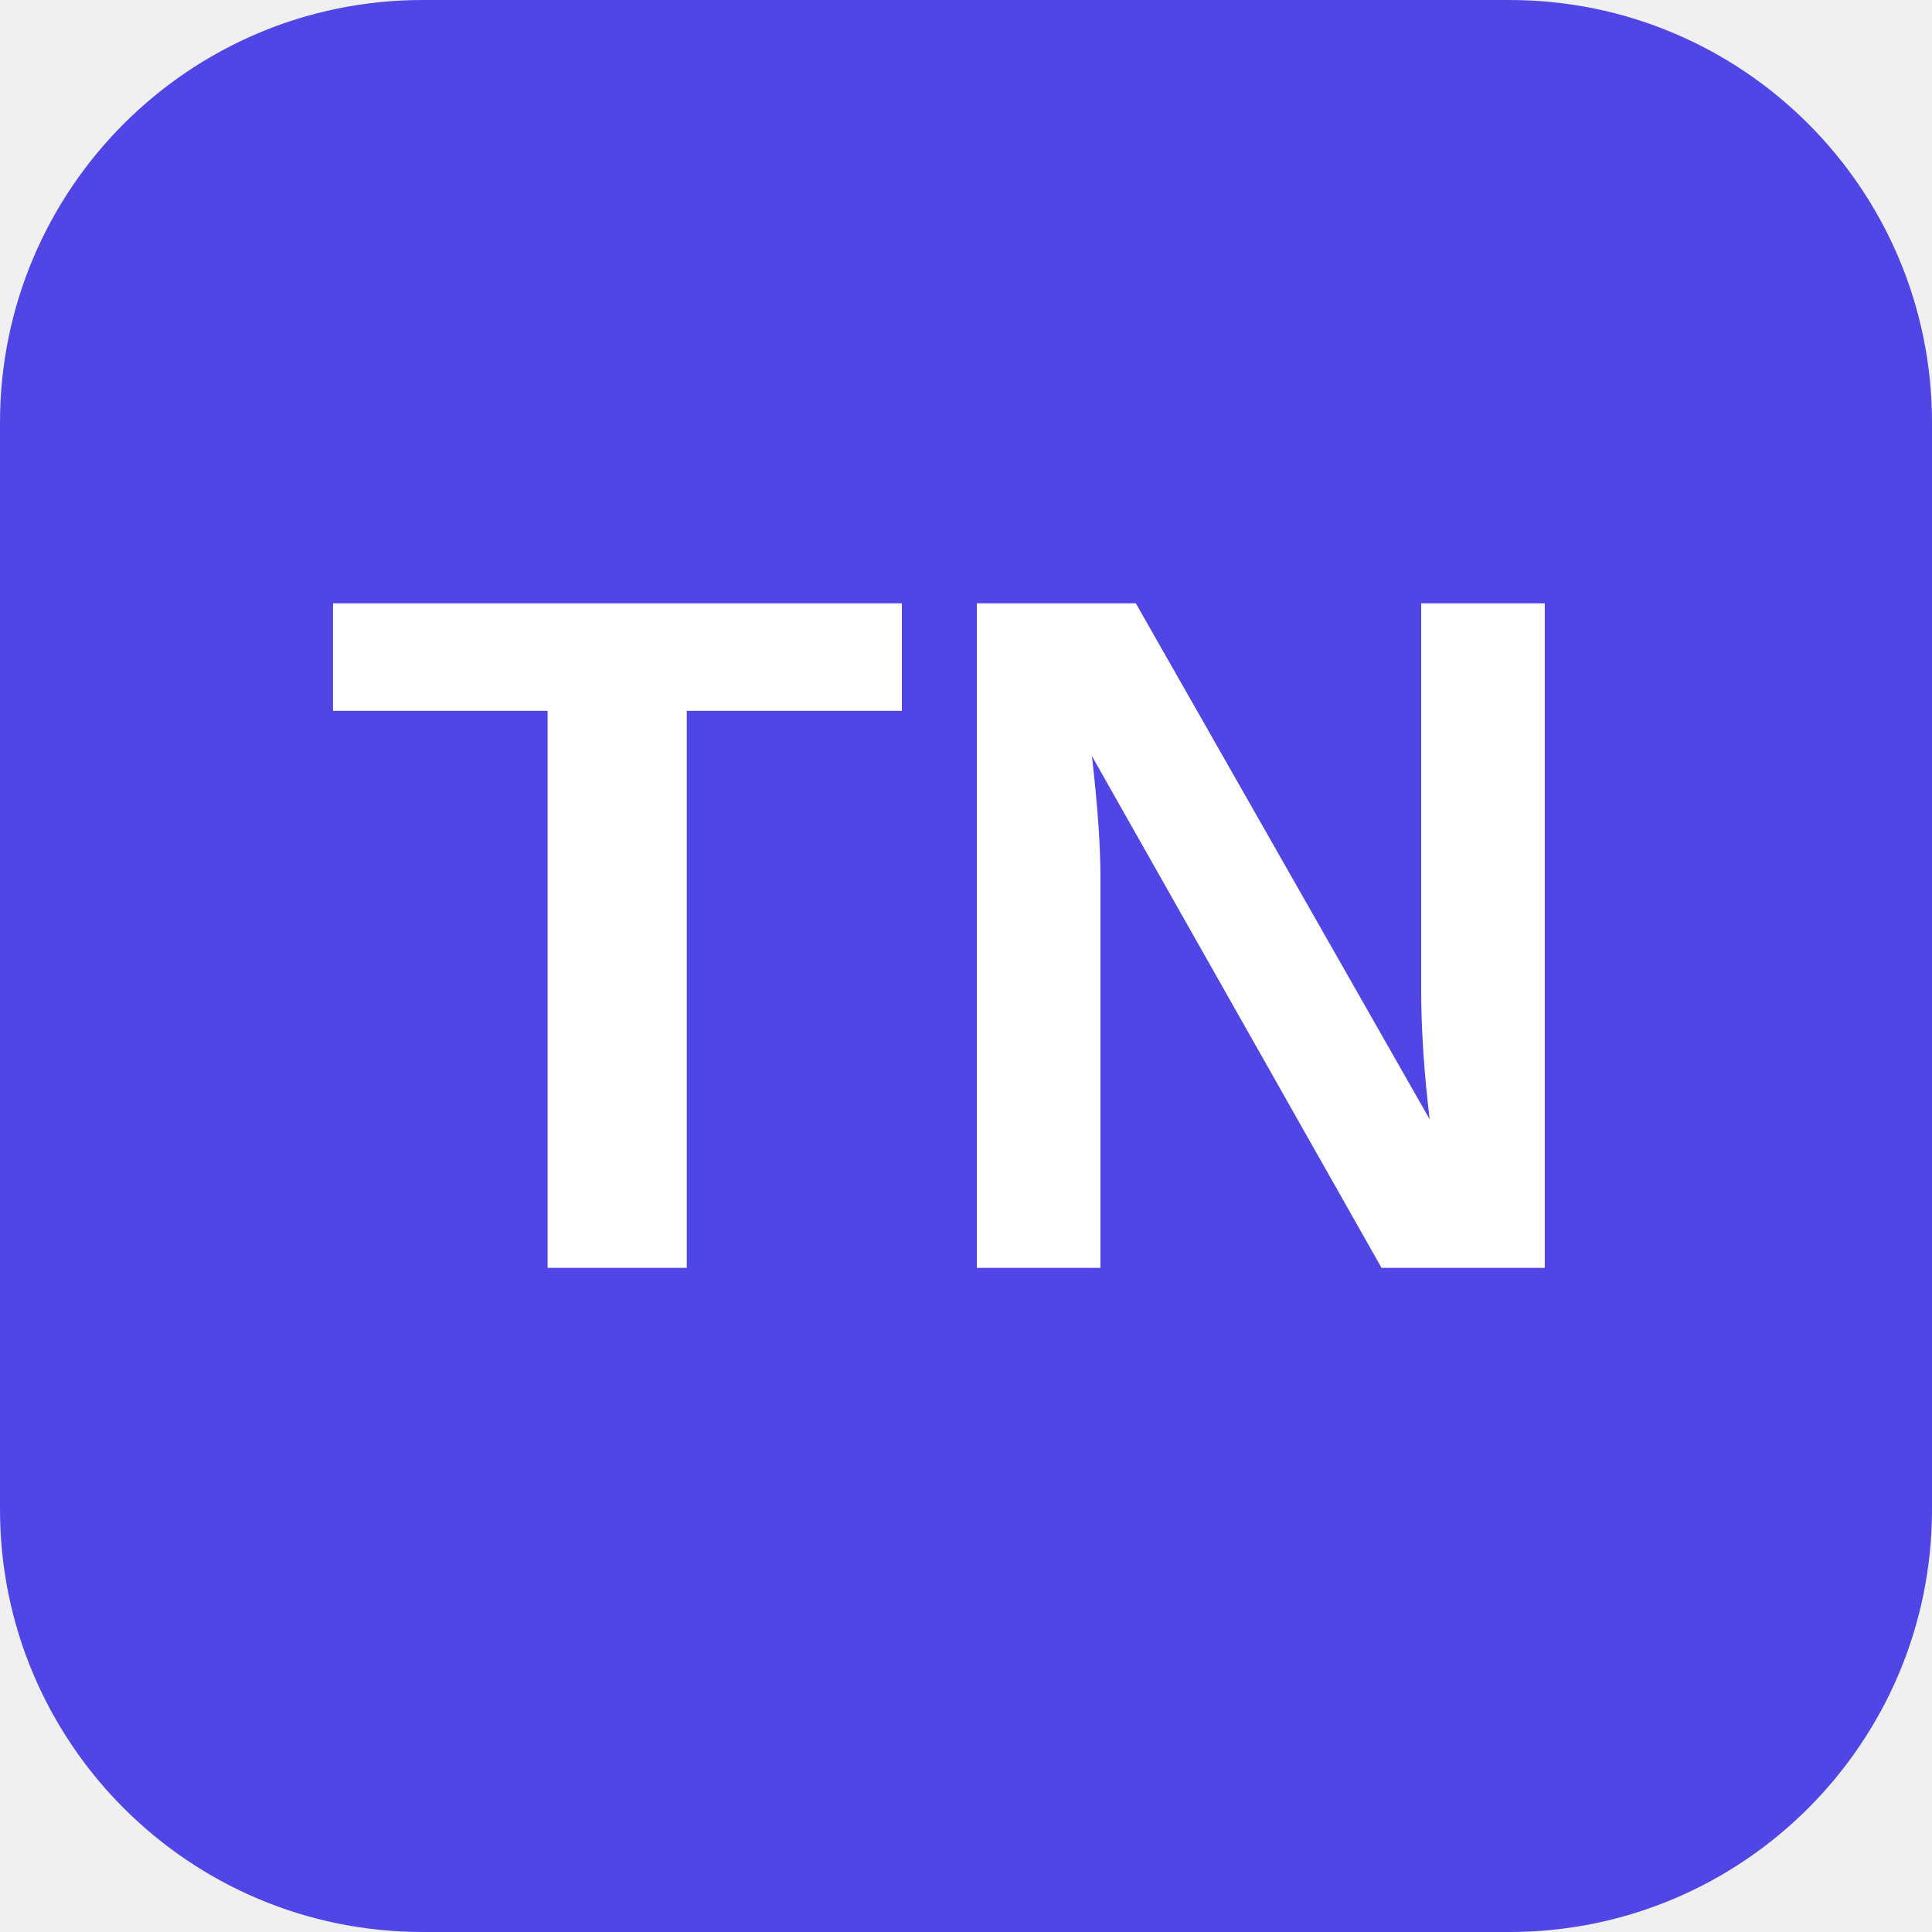
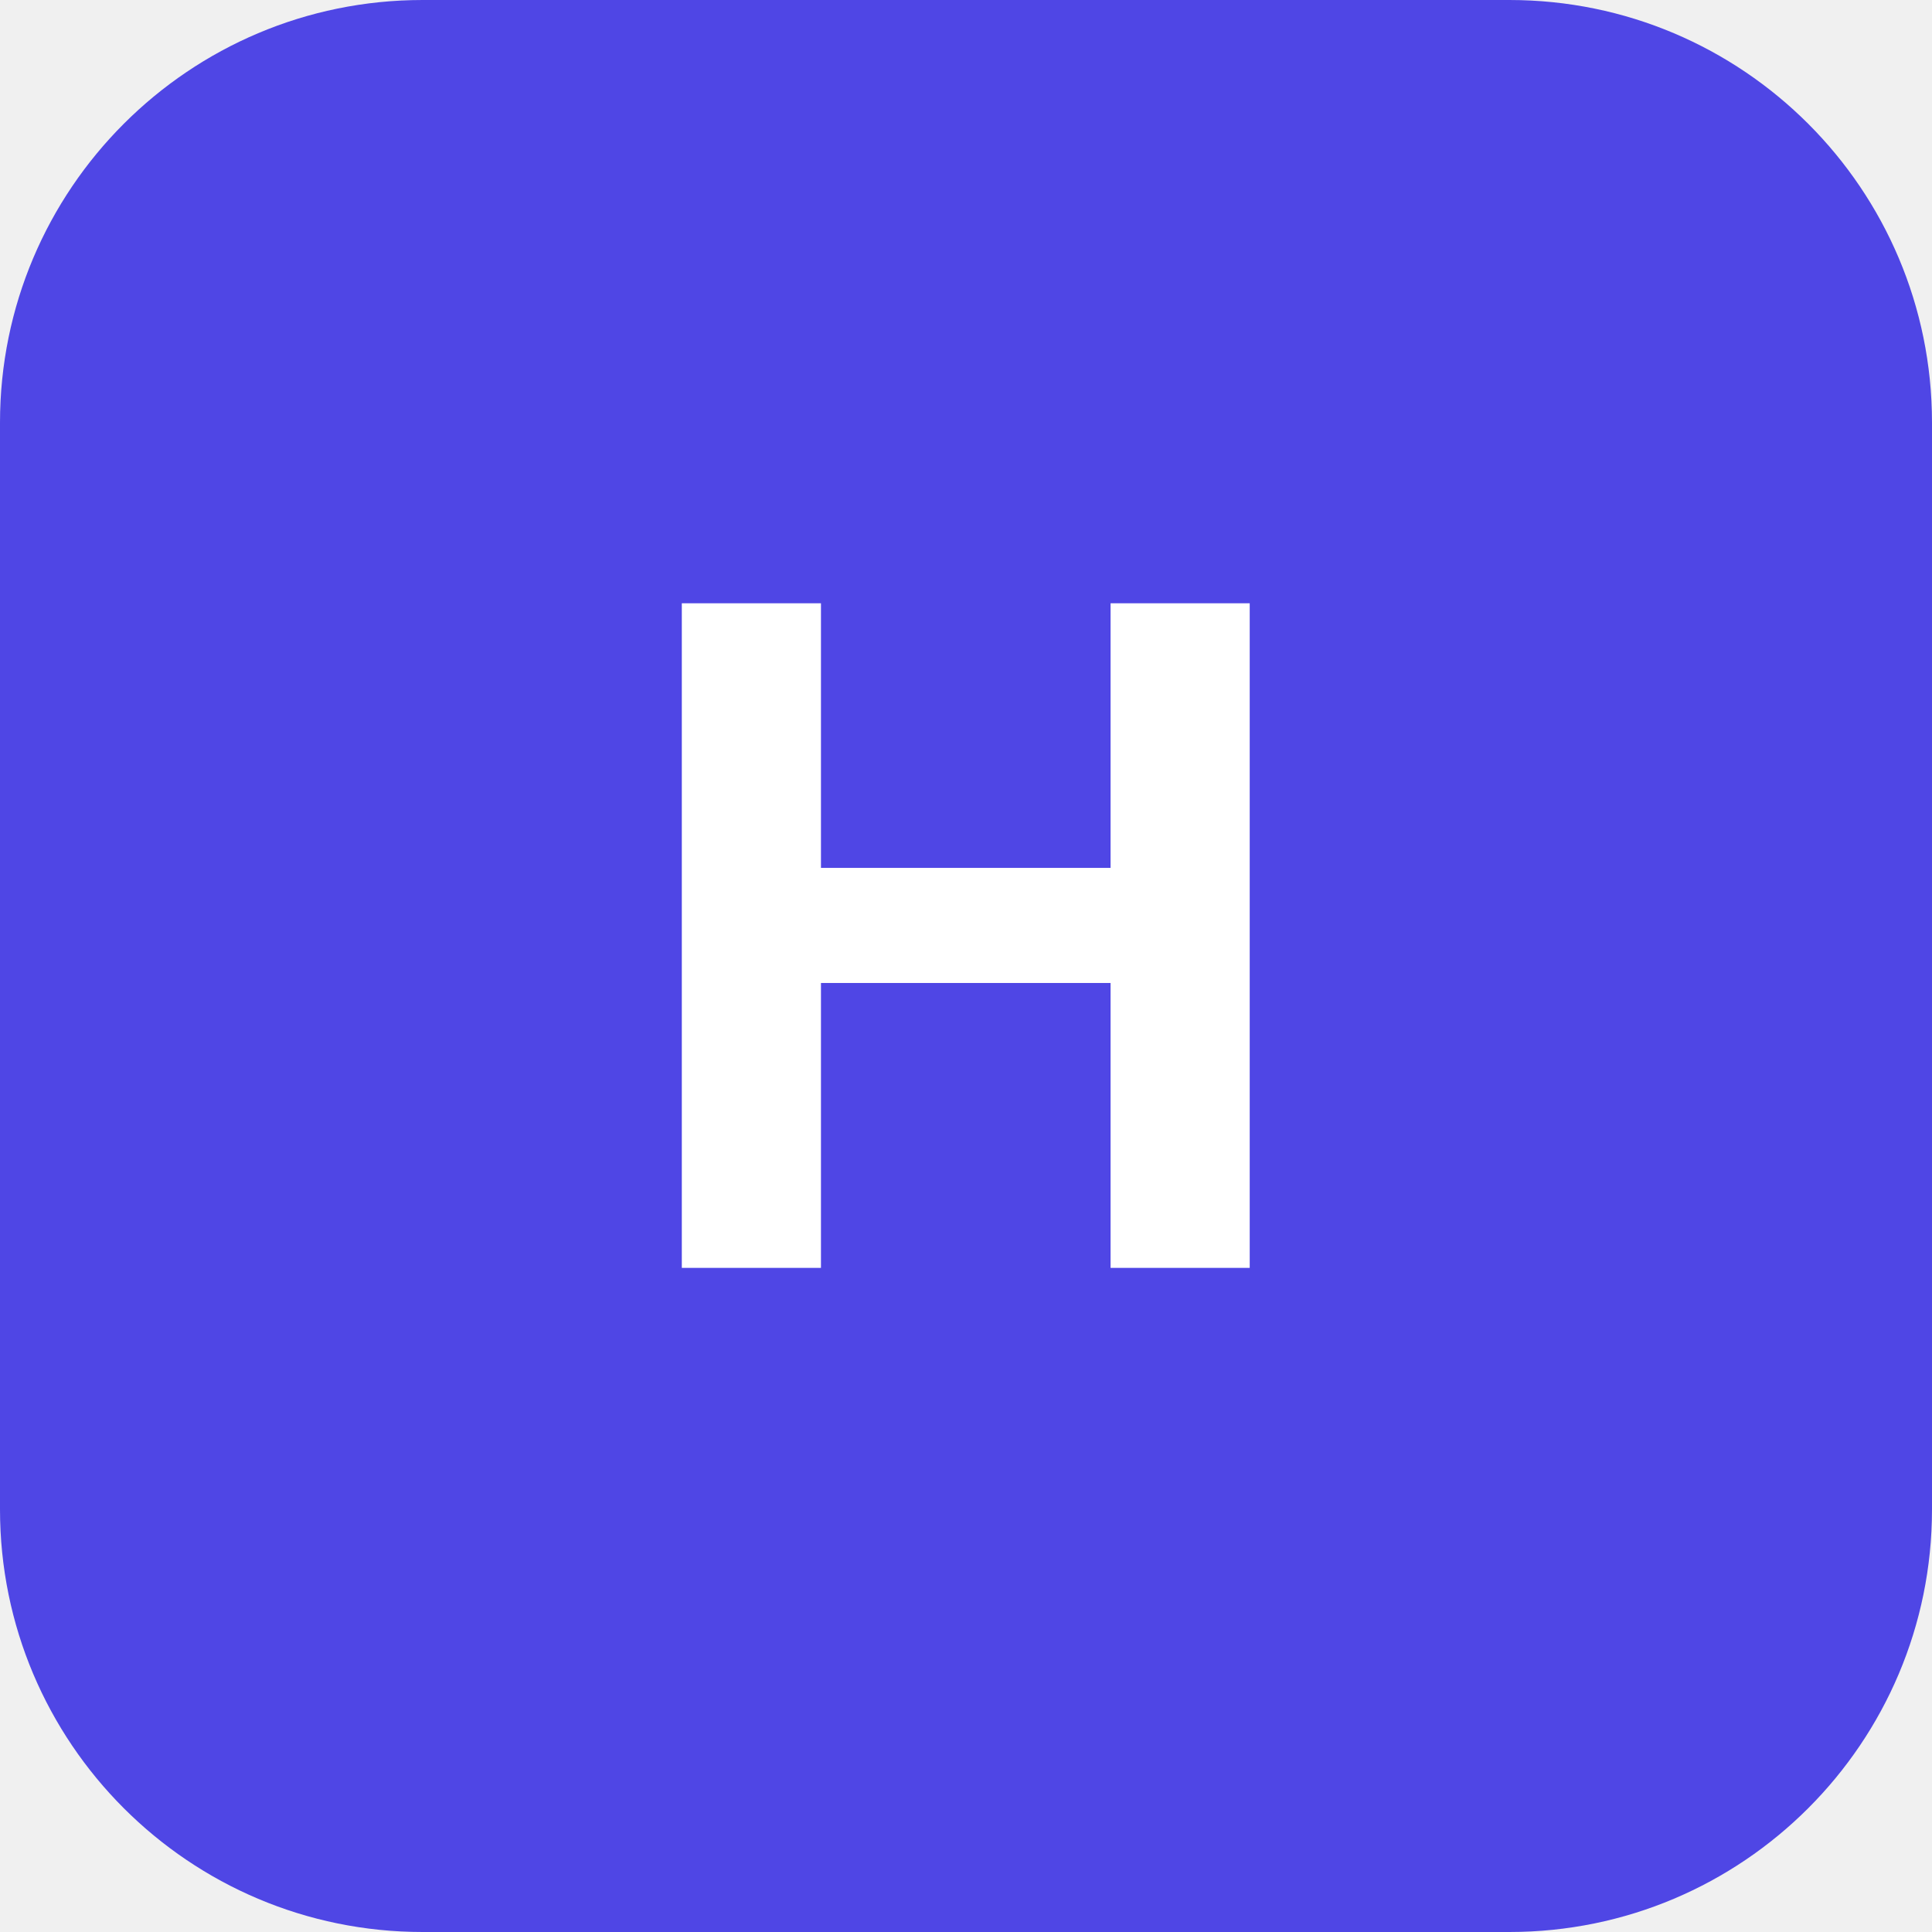
<svg xmlns="http://www.w3.org/2000/svg" viewBox="0 0 64 64">
  <rect width="64" height="64" rx="14" fill="#4f46e5" />
-   <text x="32" y="42" font-family="Arial, sans-serif" font-size="32" font-weight="bold" fill="#ffffff" text-anchor="middle">TN</text>
+   <text x="32" y="42" font-family="Arial, sans-serif" font-size="32" font-weight="bold" fill="#ffffff" text-anchor="middle">H</text>
</svg>
